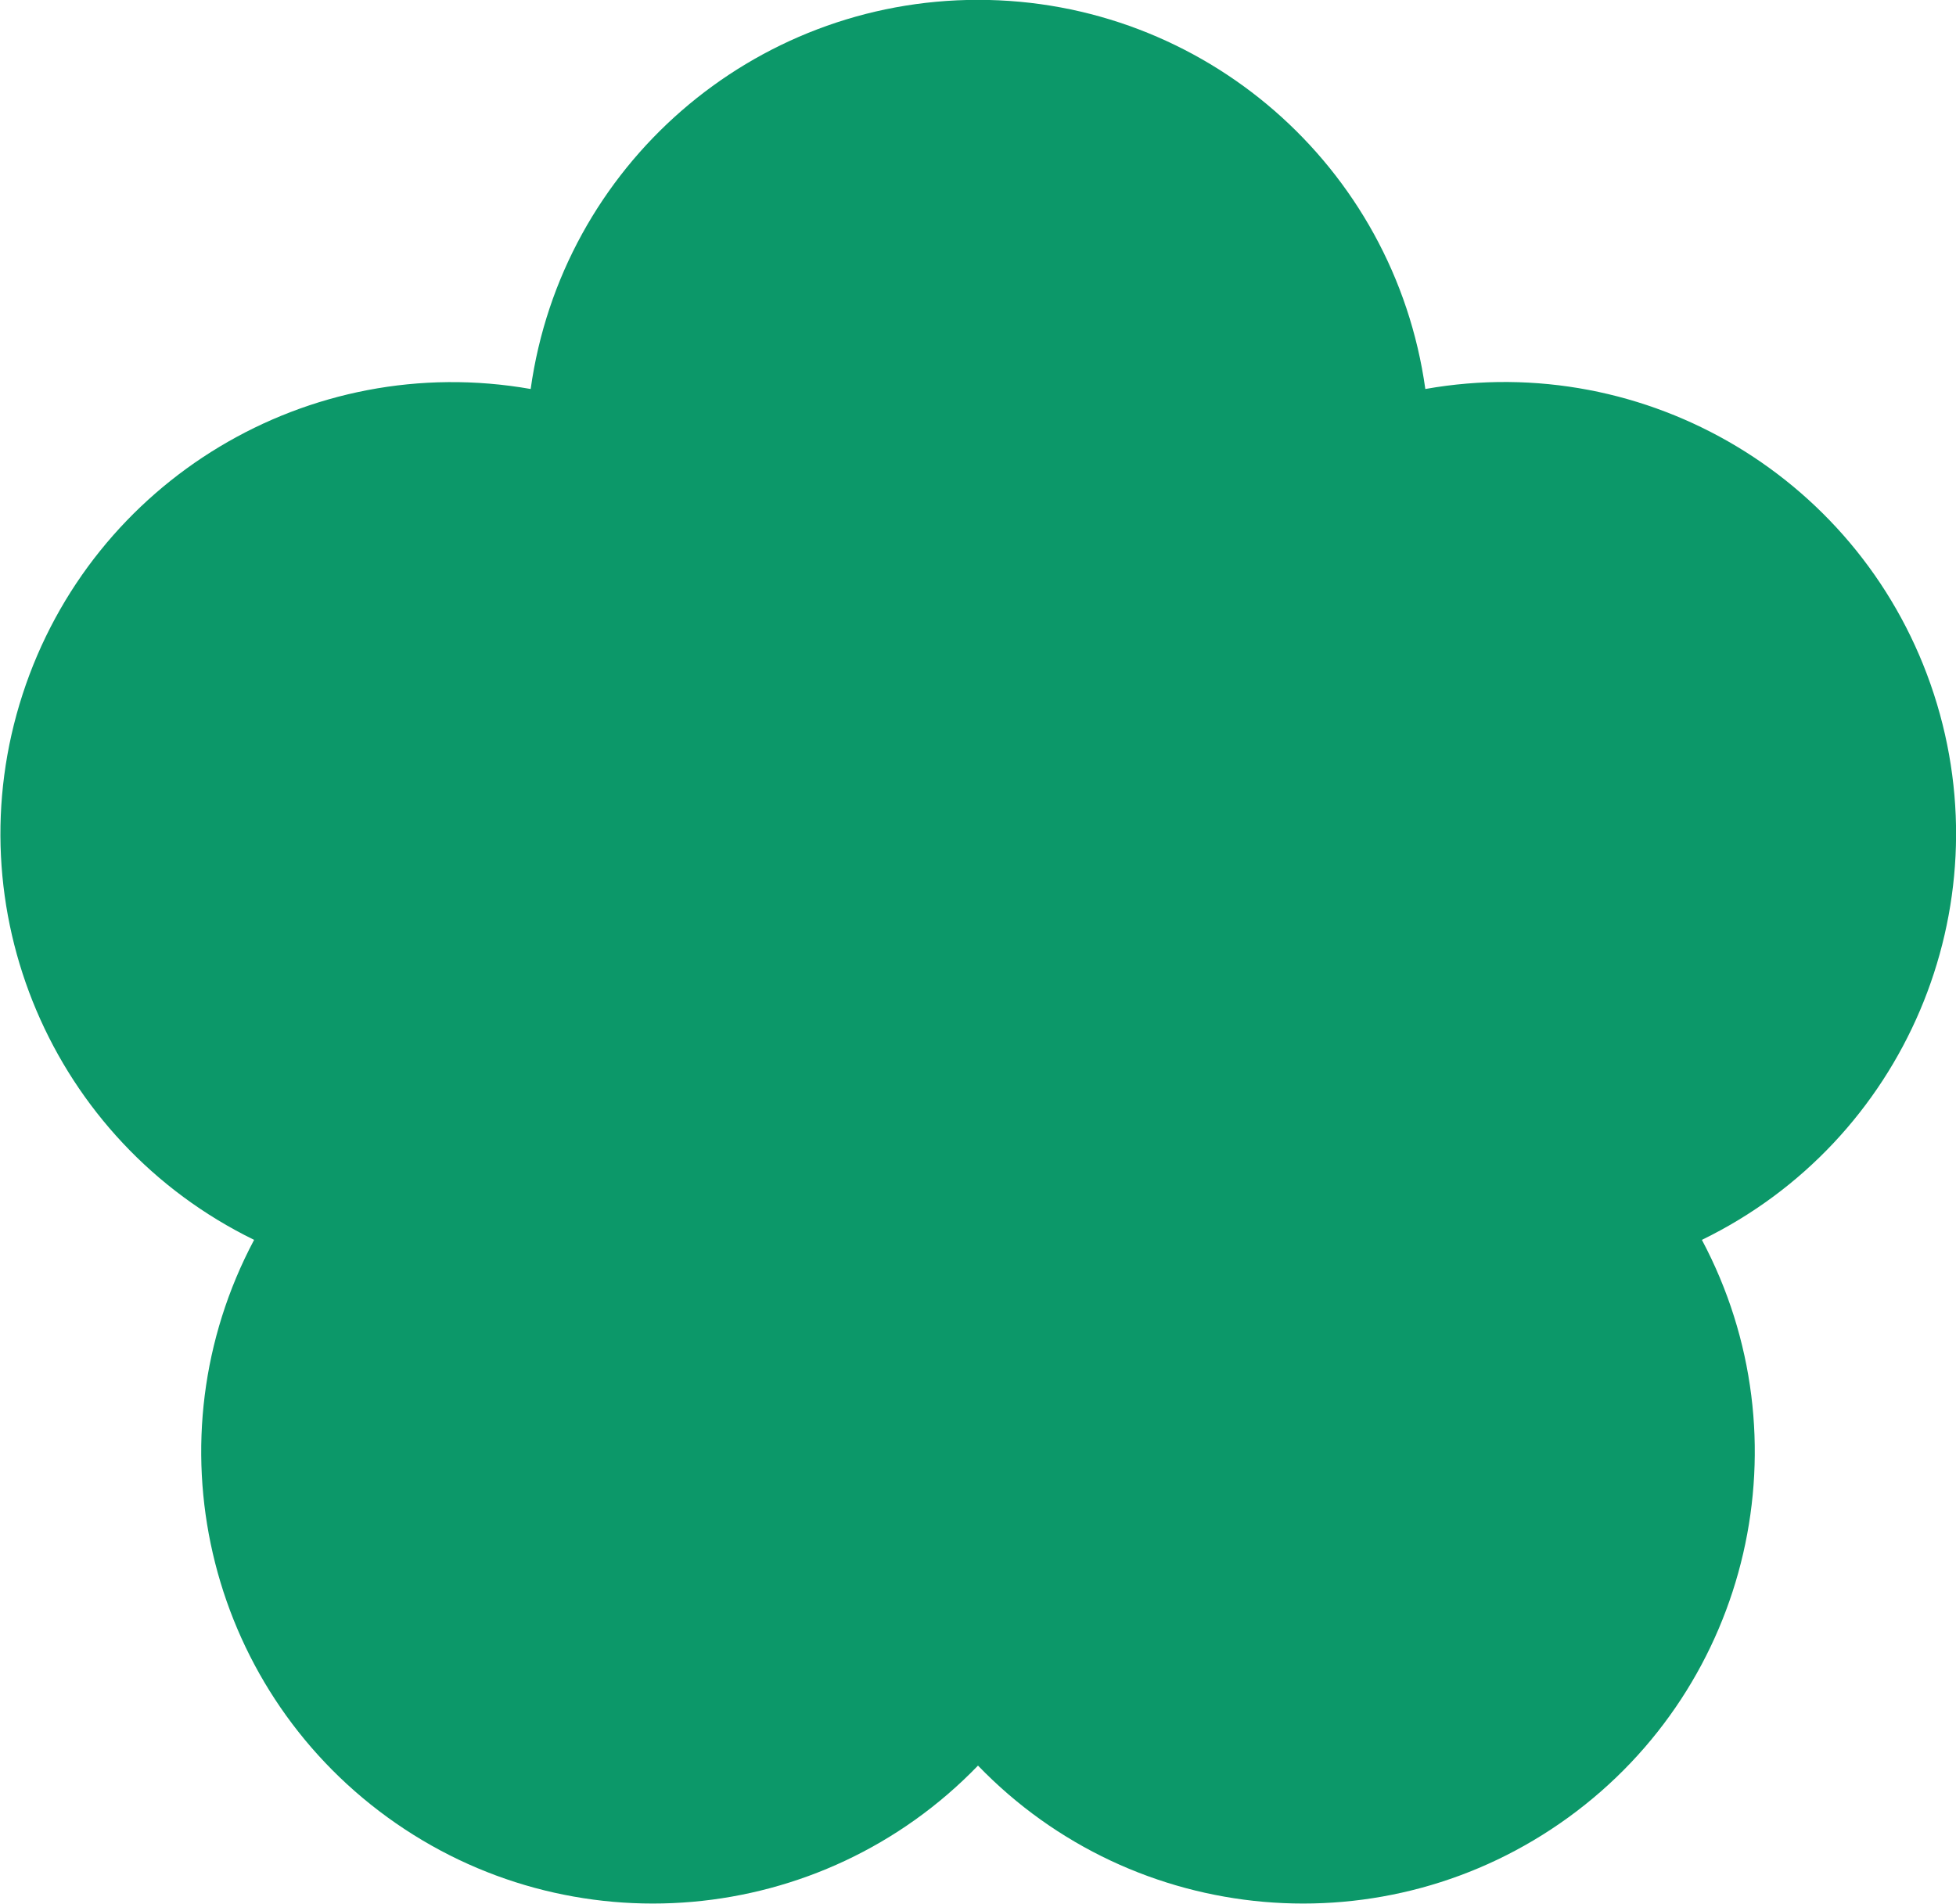
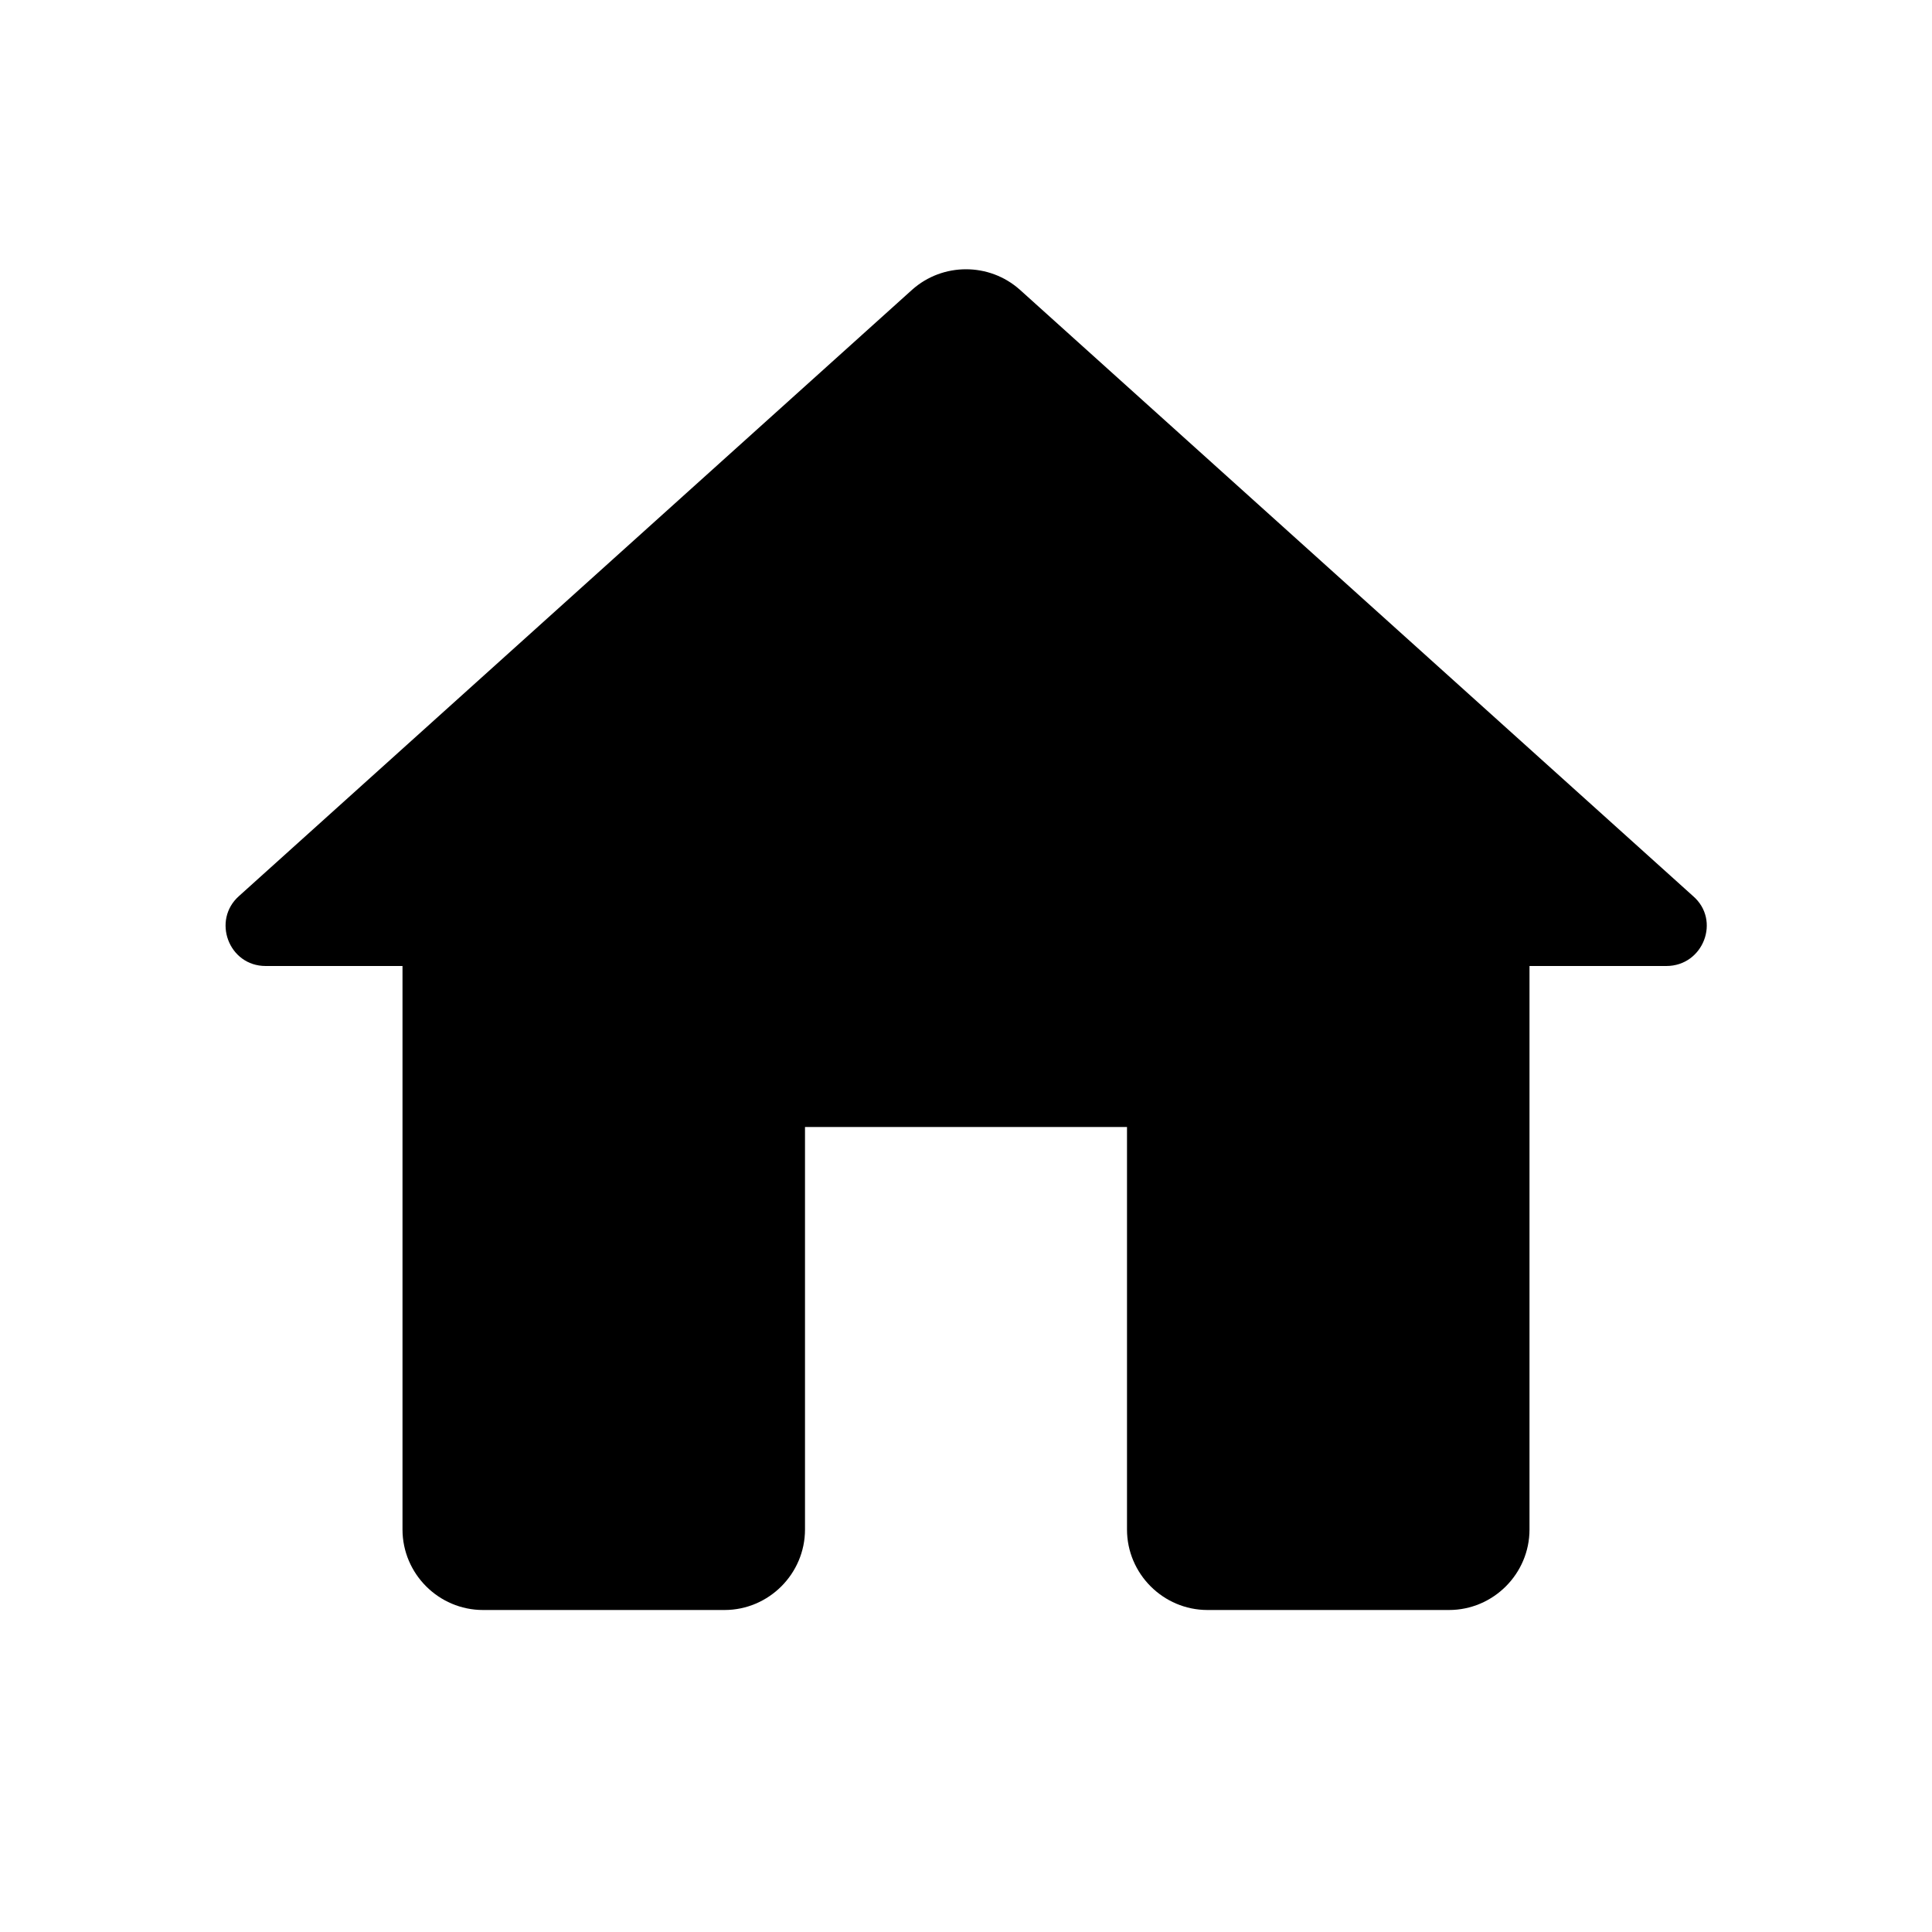
- <svg xmlns="http://www.w3.org/2000/svg" id="flower" width="23" height="22.387" viewBox="0 0 23 22.387">
-   <path id="flower-shape-1" d="M11.5,20.765a5.312,5.312,0,0,1-8.512-6.183A5.313,5.313,0,0,1,6.24,4.575a5.311,5.311,0,0,1,10.52,0,5.312,5.312,0,0,1,3.252,10.007A5.312,5.312,0,0,1,11.5,20.765Z" fill="#0c9869" />
-   <path id="flower-shape-2" d="M0,3.594A3.593,3.593,0,1,1,3.594,7.187,3.6,3.6,0,0,1,0,3.594Z" transform="translate(7.907 8.145)" fill="#0c9869" />
+ <svg xmlns="http://www.w3.org/2000/svg" width="24" height="24" viewBox="0 0 24 24" id="home">
+   <path fill="none" d="M0 0h24v24H0V0z" />
+   <path d="M10 19v-5h4v5c0 .55.45 1 1 1h3c.55 0 1-.45 1-1v-7h1.7c.46 0 .68-.57.33-.87L12.67 3.6c-.38-.34-.96-.34-1.34 0l-8.36 7.53c-.34.3-.13.87.33.87H5v7c0 .55.45 1 1 1h3c.55 0 1-.45 1-1z" />
</svg>
